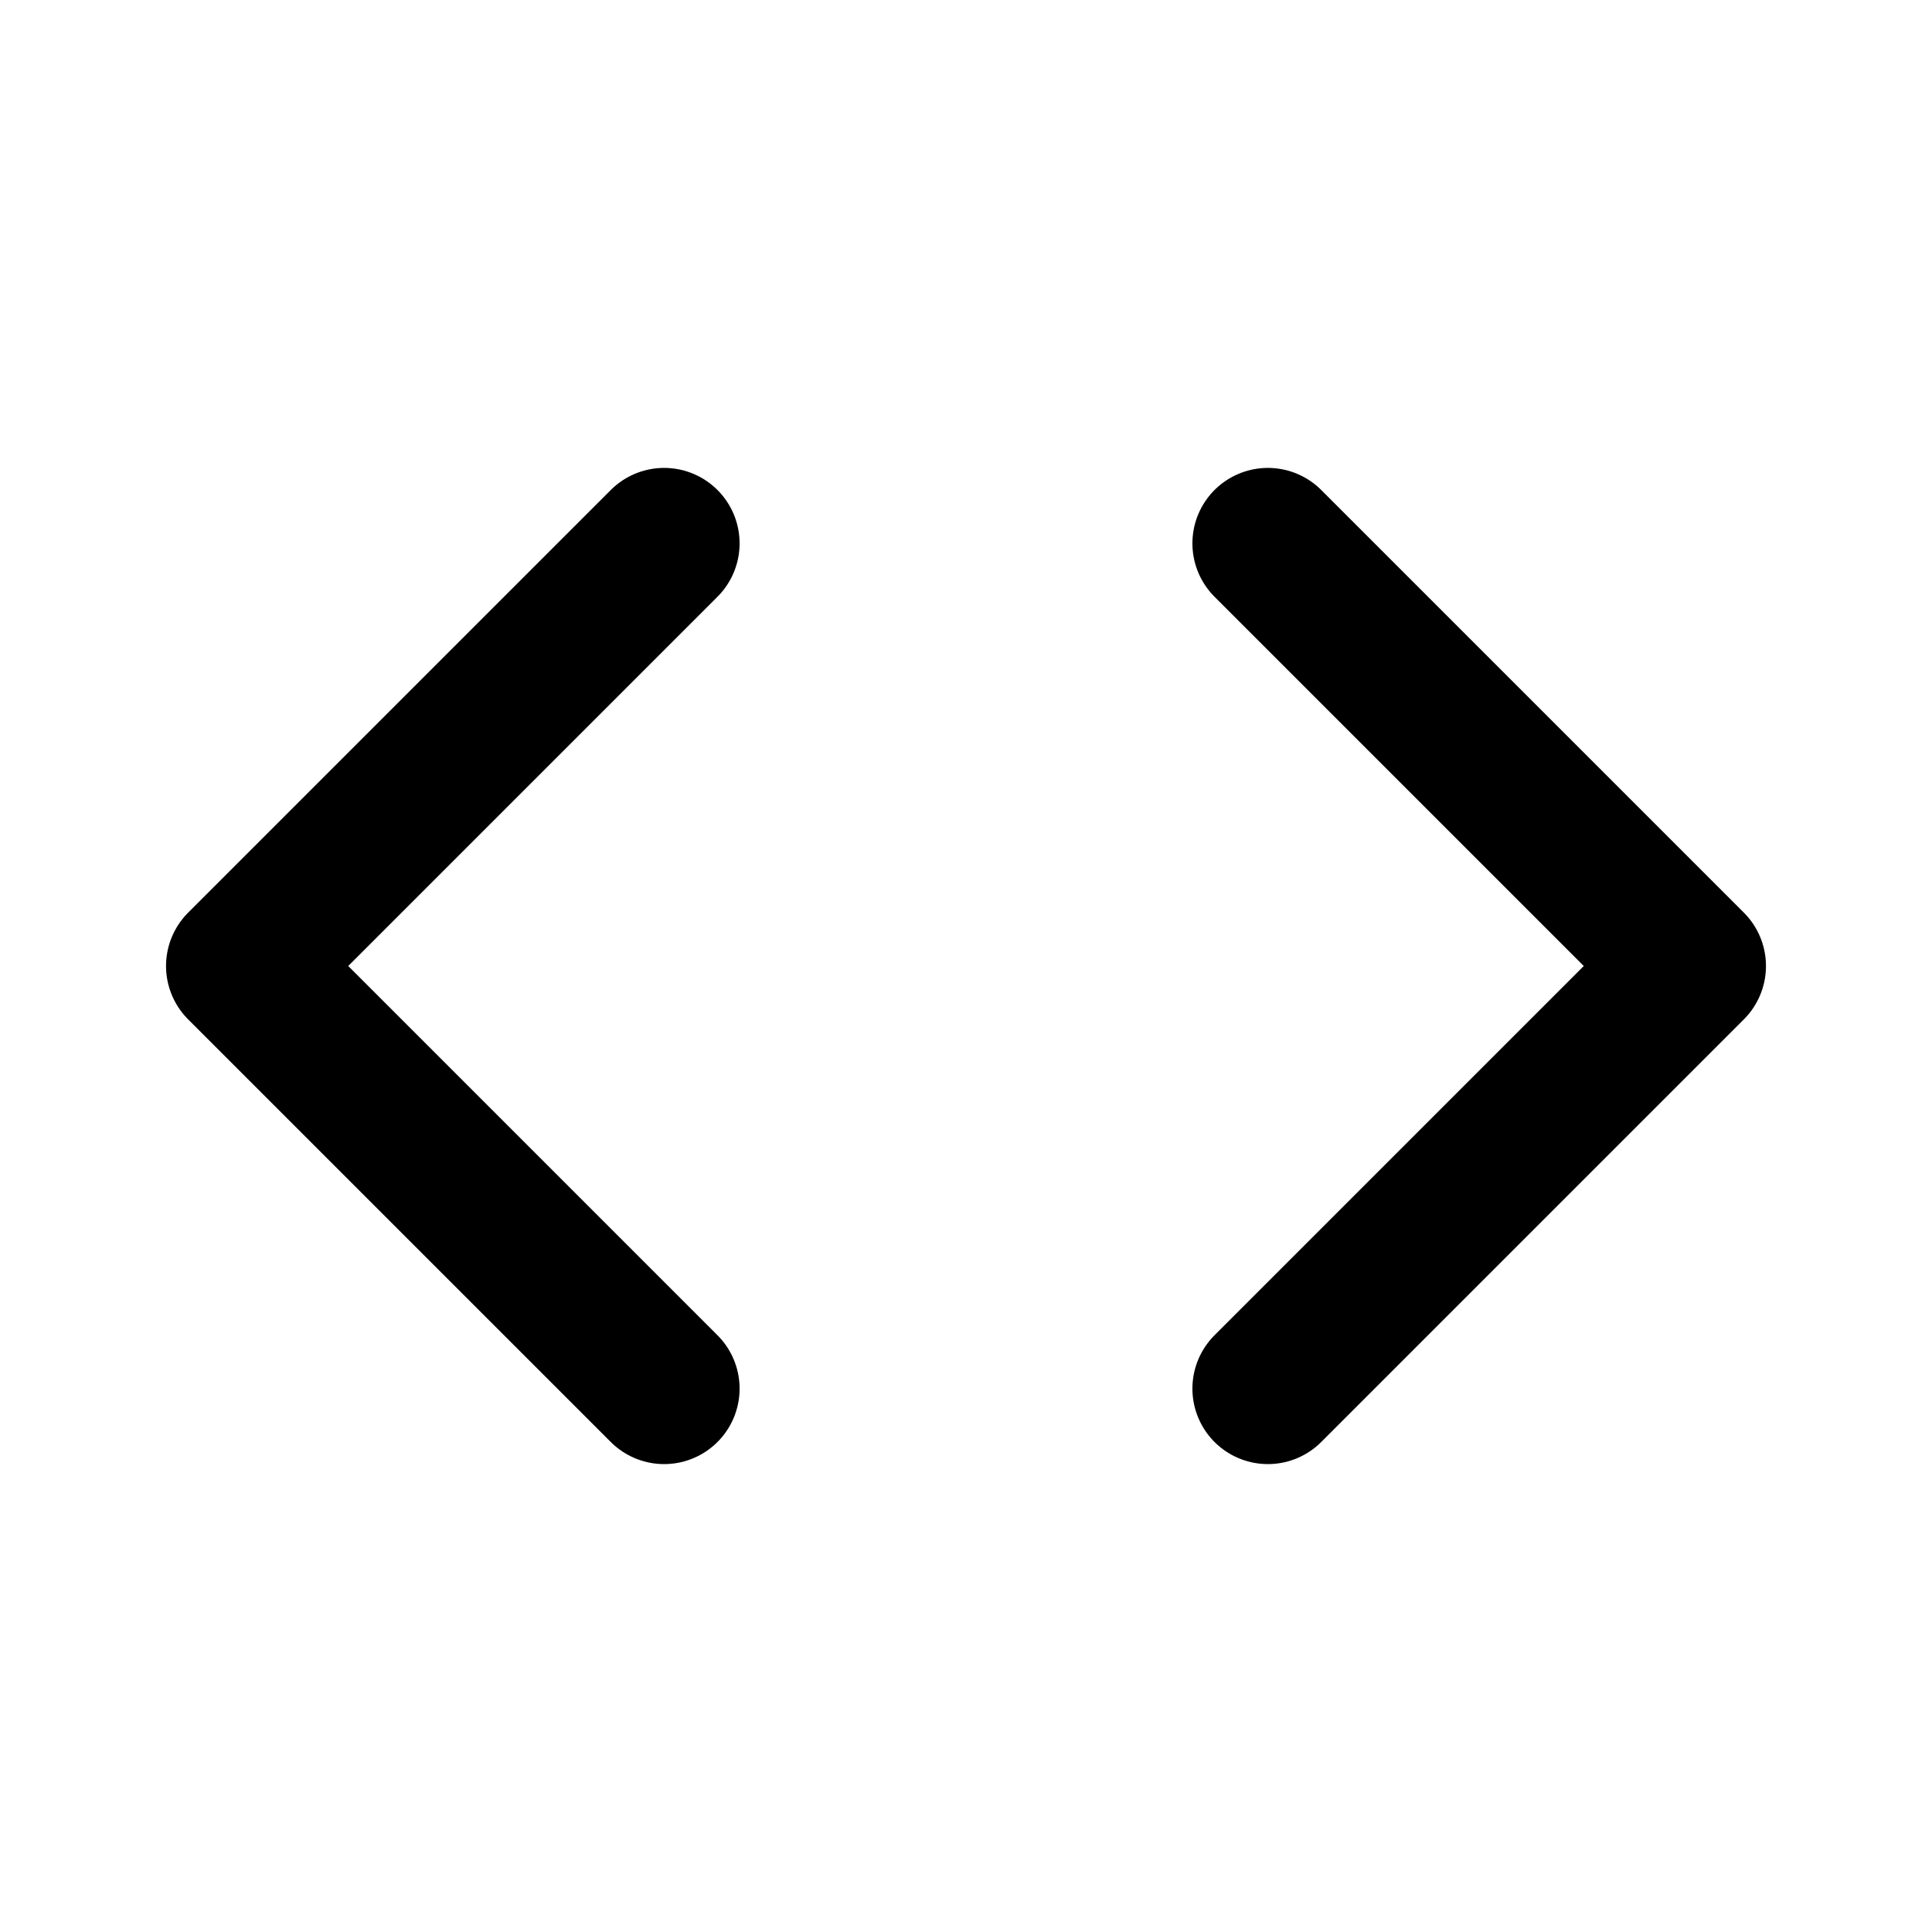
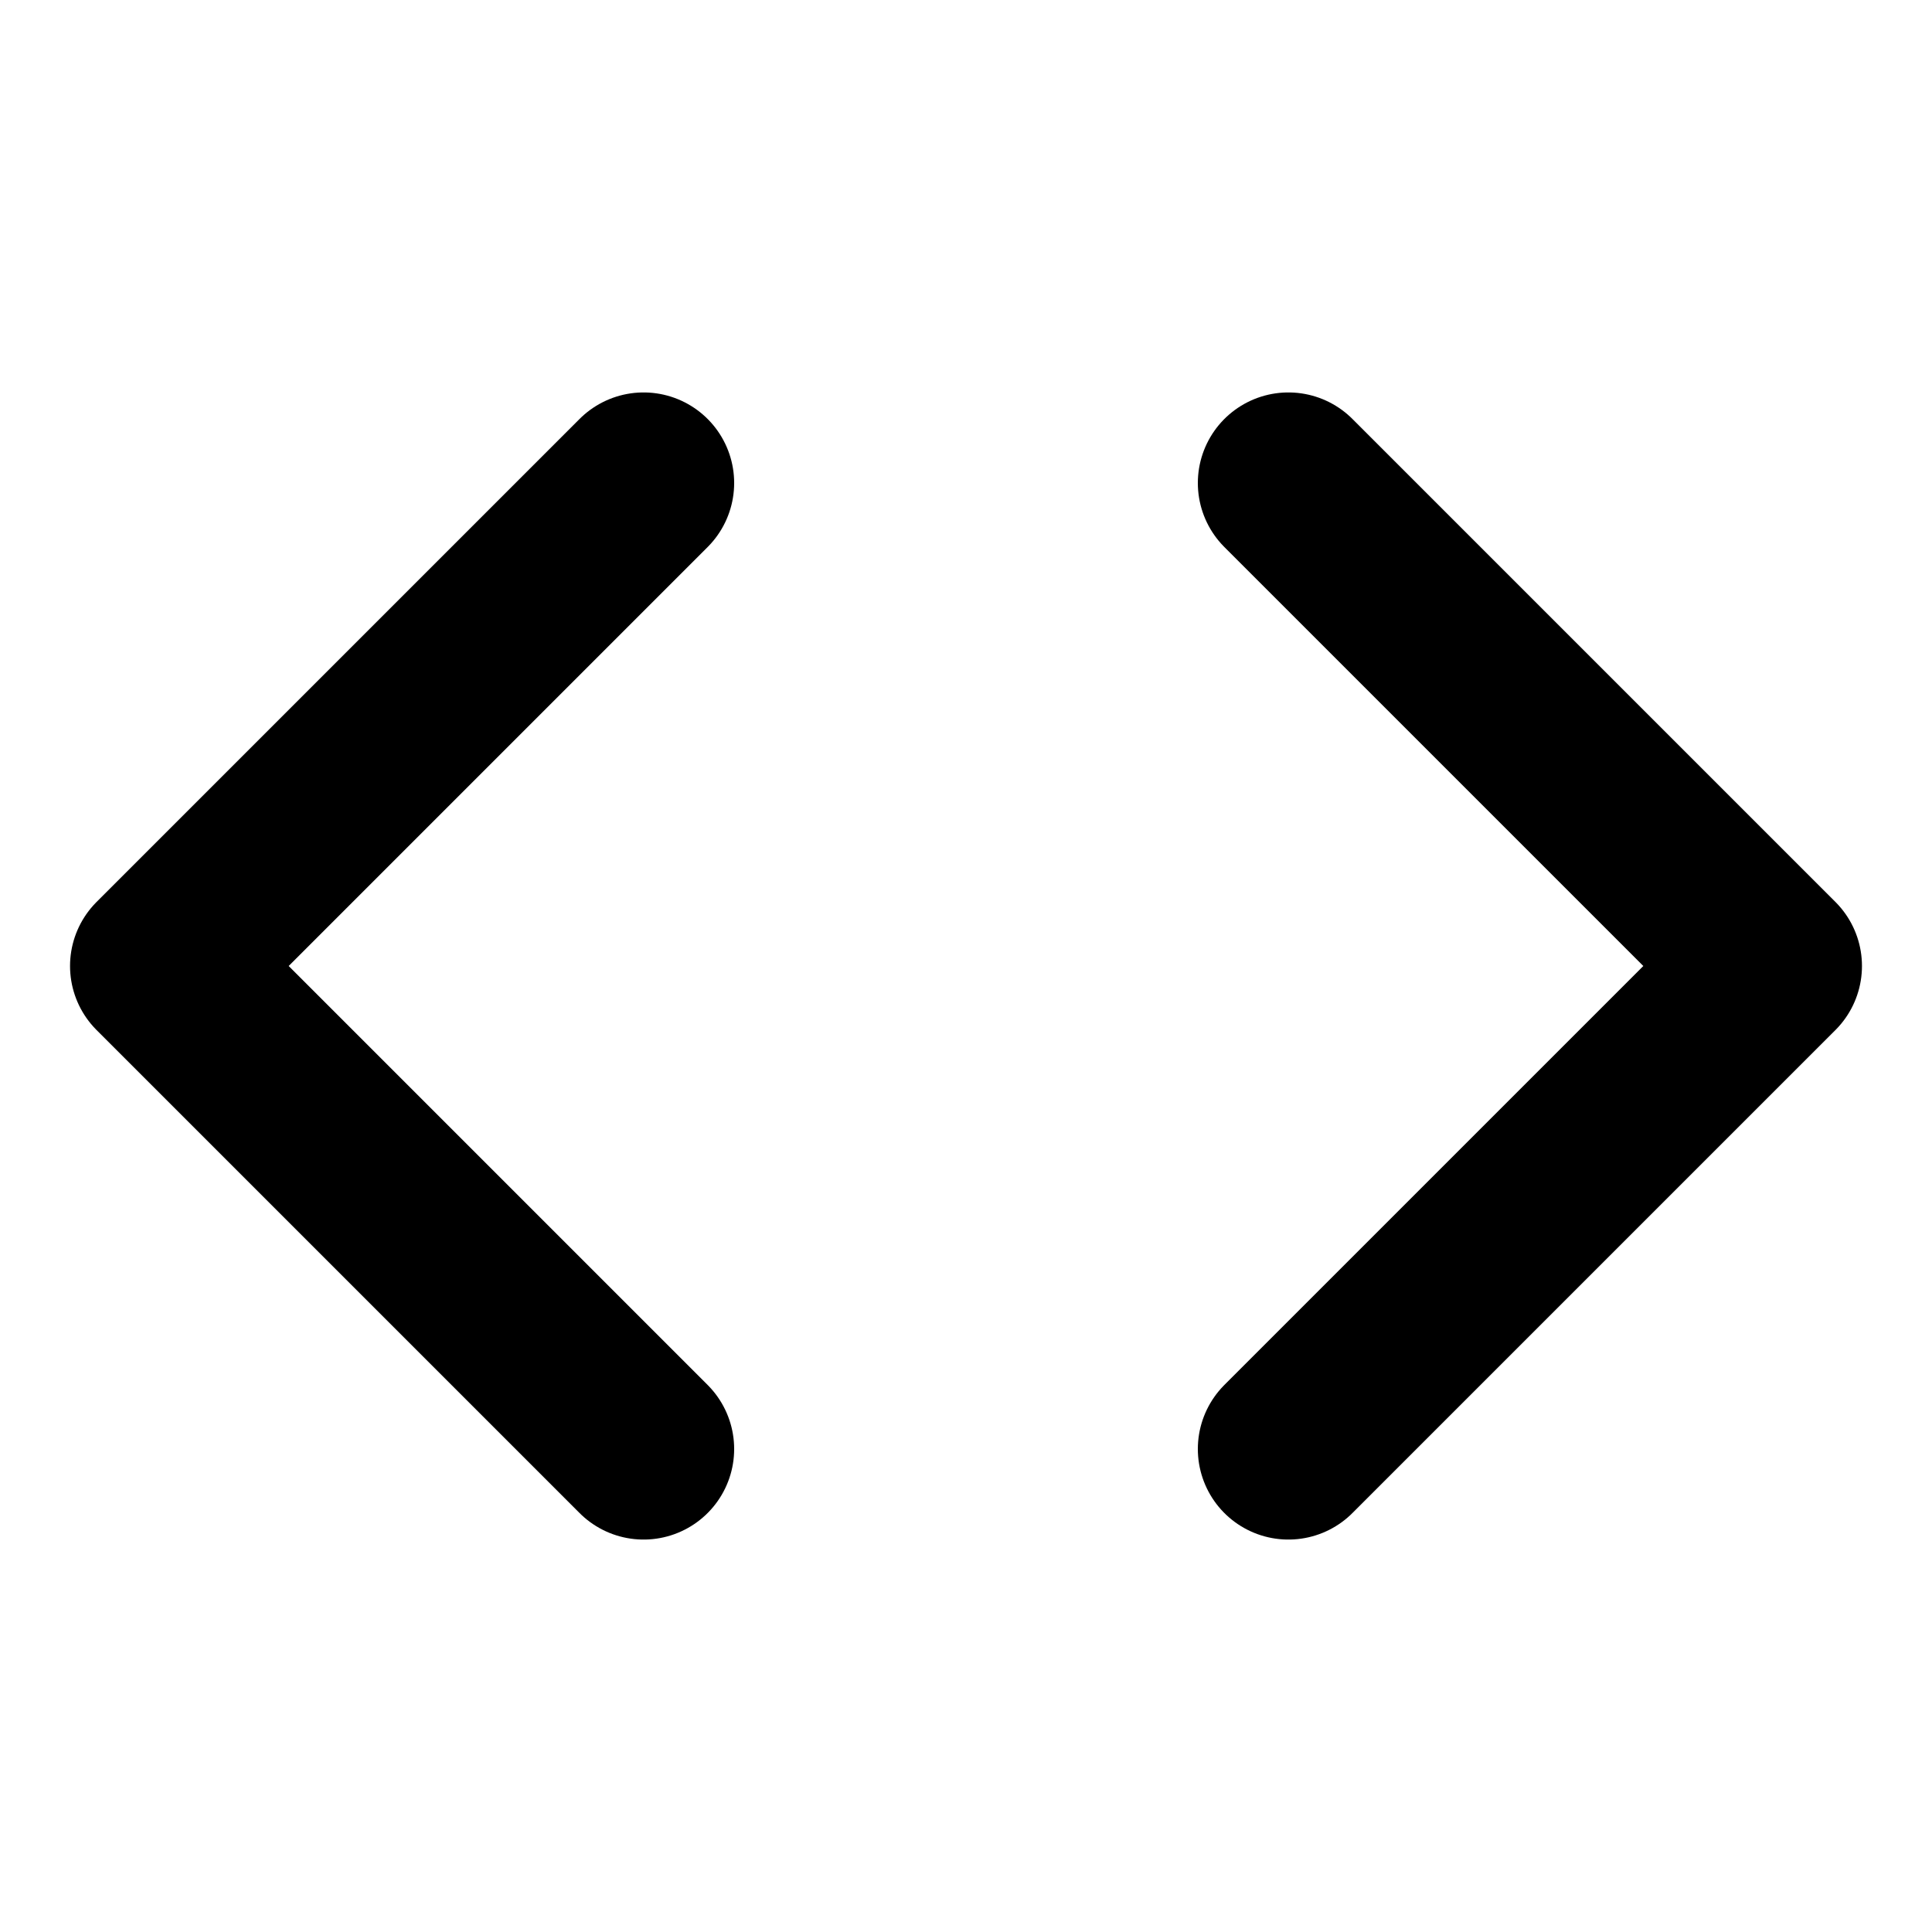
- <svg xmlns="http://www.w3.org/2000/svg" viewBox="0 0 16 16" fill="none" stroke="currentColor" stroke-width="1.25" stroke-linecap="round" stroke-linejoin="round">
-   <path d="M5.5 4.5 2 8l3.5 3.5" />
-   <path d="M10.5 4.5 14 8l-3.5 3.5" />
+ <svg xmlns="http://www.w3.org/2000/svg" viewBox="0 0 16 16">
+   <path d="M 10.67 12 L 14.67 8 L 10.67 4" stroke="currentColor" fill="none" stroke-linecap="round" stroke-linejoin="round" stroke-width="1.5" />
+   <path d="M 5.33 4 L 1.33 8 L 5.33 12" stroke="currentColor" fill="none" stroke-linecap="round" stroke-linejoin="round" stroke-width="1.5" />
</svg>
